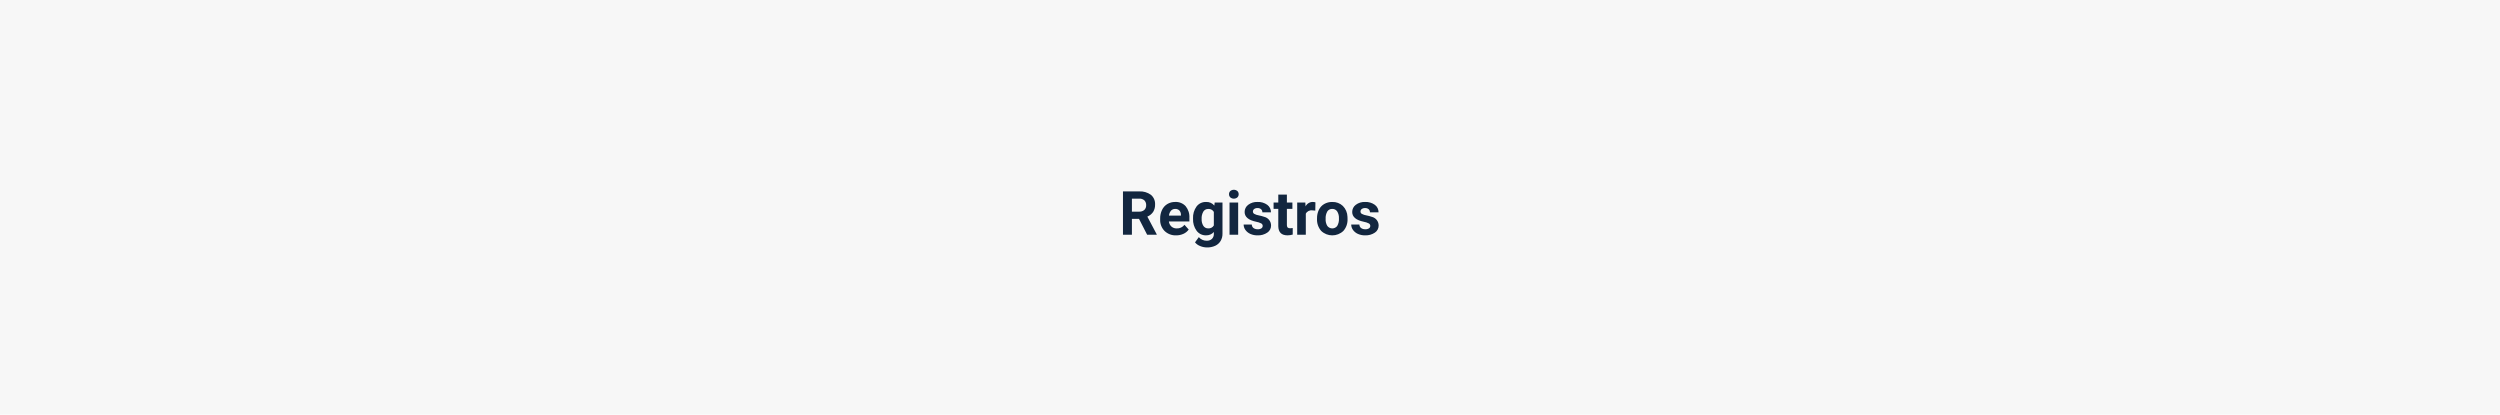
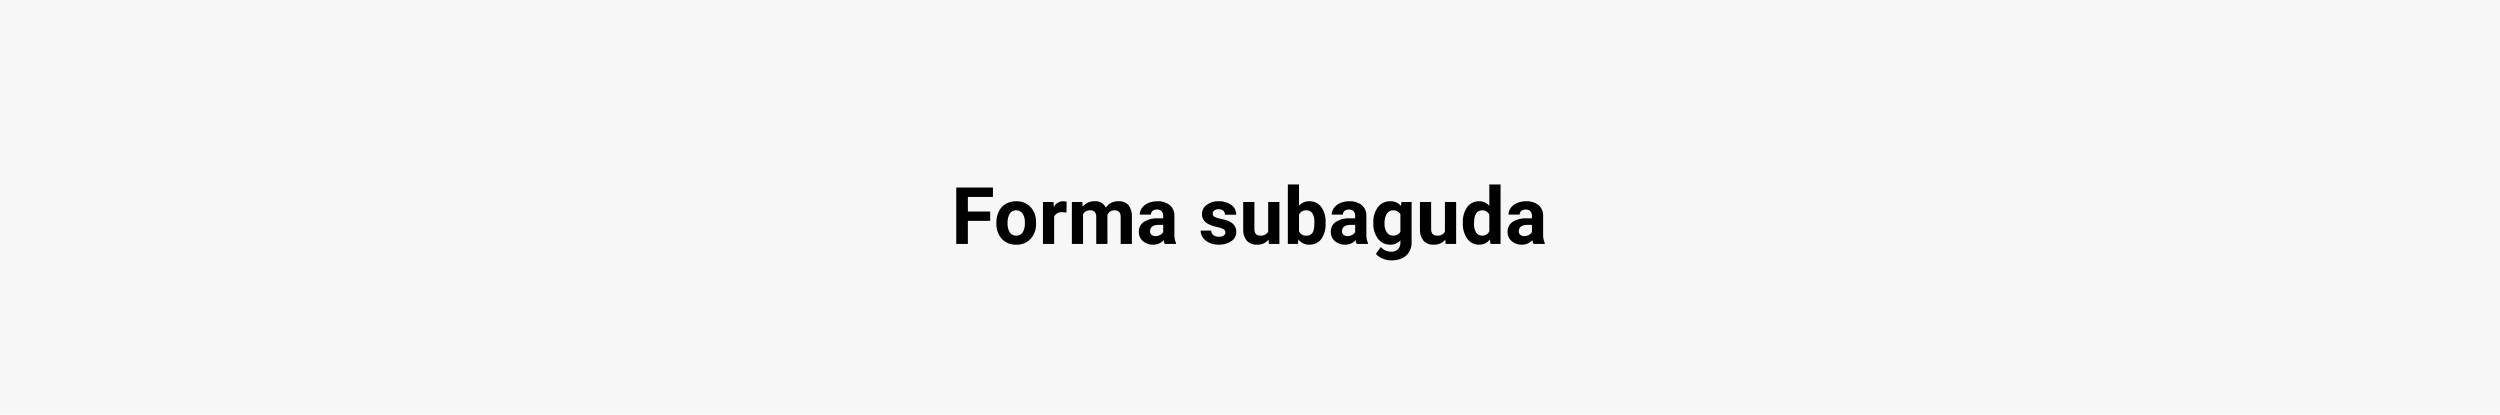
<svg xmlns="http://www.w3.org/2000/svg" width="820" height="136" viewBox="0 0 820 136">
-   <g transform="translate(11982 3770)">
-     <rect width="820" height="136" transform="translate(-11982 -3770)" fill="#f7f7f7" />
-     <path d="M85.6,15.795H83.265V21h-2.93V6.781h5.283A5.972,5.972,0,0,1,89.5,7.9a3.876,3.876,0,0,1,1.367,3.174,4.374,4.374,0,0,1-.63,2.427,4.3,4.3,0,0,1-1.909,1.548l3.076,5.811V21H88.265Zm-2.334-2.373h2.363a2.42,2.42,0,0,0,1.709-.562,2.007,2.007,0,0,0,.605-1.548,2.148,2.148,0,0,0-.571-1.582,2.374,2.374,0,0,0-1.753-.576H83.265ZM97.776,21.2a5.187,5.187,0,0,1-3.784-1.426,5.068,5.068,0,0,1-1.46-3.8V15.7a6.383,6.383,0,0,1,.615-2.847,4.515,4.515,0,0,1,1.743-1.934,4.893,4.893,0,0,1,2.573-.679,4.385,4.385,0,0,1,3.413,1.367,5.555,5.555,0,0,1,1.245,3.877v1.152H95.394a2.622,2.622,0,0,0,.825,1.66,2.5,2.5,0,0,0,1.743.625,3.046,3.046,0,0,0,2.549-1.182l1.387,1.553a4.237,4.237,0,0,1-1.719,1.4A5.639,5.639,0,0,1,97.776,21.2Zm-.322-8.672a1.767,1.767,0,0,0-1.362.566,2.926,2.926,0,0,0-.669,1.621h3.926v-.225a2.086,2.086,0,0,0-.508-1.45A1.824,1.824,0,0,0,97.454,12.523Zm5.859,3.115a6.193,6.193,0,0,1,1.157-3.916,3.75,3.75,0,0,1,3.12-1.484A3.289,3.289,0,0,1,110.3,11.43l.117-1h2.559V20.648a4.516,4.516,0,0,1-.63,2.412,4.045,4.045,0,0,1-1.772,1.563,6.231,6.231,0,0,1-2.676.537,5.794,5.794,0,0,1-2.266-.464,4.021,4.021,0,0,1-1.67-1.2l1.25-1.719a3.306,3.306,0,0,0,2.559,1.182,2.42,2.42,0,0,0,1.748-.6,2.253,2.253,0,0,0,.625-1.7v-.566a3.264,3.264,0,0,1-2.568,1.1,3.74,3.74,0,0,1-3.081-1.489,6.191,6.191,0,0,1-1.177-3.95Zm2.822.205a3.845,3.845,0,0,0,.576,2.251,1.834,1.834,0,0,0,1.582.815,1.961,1.961,0,0,0,1.846-.967V13.5a1.956,1.956,0,0,0-1.826-.967,1.845,1.845,0,0,0-1.6.83A4.334,4.334,0,0,0,106.136,15.844ZM118.118,21h-2.832V10.434h2.832Zm-3-13.3a1.39,1.39,0,0,1,.425-1.045,1.831,1.831,0,0,1,2.31,0,1.382,1.382,0,0,1,.43,1.045,1.386,1.386,0,0,1-.435,1.055,1.81,1.81,0,0,1-2.295,0A1.386,1.386,0,0,1,115.12,7.7ZM126.165,18.08a.909.909,0,0,0-.513-.815,5.824,5.824,0,0,0-1.646-.532q-3.77-.791-3.77-3.2a2.9,2.9,0,0,1,1.167-2.349,4.707,4.707,0,0,1,3.052-.942,5.067,5.067,0,0,1,3.218.947,2.985,2.985,0,0,1,1.206,2.461h-2.822a1.366,1.366,0,0,0-.391-1,1.653,1.653,0,0,0-1.221-.4,1.689,1.689,0,0,0-1.1.322,1.017,1.017,0,0,0-.391.82.87.87,0,0,0,.444.757,4.571,4.571,0,0,0,1.5.5,12.244,12.244,0,0,1,1.777.474,2.92,2.92,0,0,1,2.236,2.842,2.756,2.756,0,0,1-1.24,2.339,5.35,5.35,0,0,1-3.2.894,5.588,5.588,0,0,1-2.358-.474,3.957,3.957,0,0,1-1.616-1.3,3.018,3.018,0,0,1-.586-1.782h2.676a1.473,1.473,0,0,0,.557,1.152,2.208,2.208,0,0,0,1.387.4,2.044,2.044,0,0,0,1.226-.308A.957.957,0,0,0,126.165,18.08ZM134.1,7.836v2.6h1.807V12.5H134.1v5.273a1.259,1.259,0,0,0,.225.84,1.128,1.128,0,0,0,.859.254,4.5,4.5,0,0,0,.83-.068v2.139a5.81,5.81,0,0,1-1.709.254q-2.969,0-3.027-3V12.5h-1.543v-2.07h1.543v-2.6Zm9.316,5.244A7.667,7.667,0,0,0,142.405,13a2.067,2.067,0,0,0-2.1,1.084V21h-2.822V10.434h2.666l.078,1.26a2.615,2.615,0,0,1,2.354-1.455,2.957,2.957,0,0,1,.879.127Zm.566,2.539a6.267,6.267,0,0,1,.605-2.8,4.432,4.432,0,0,1,1.743-1.9,5.086,5.086,0,0,1,2.642-.674,4.812,4.812,0,0,1,3.491,1.309,5.252,5.252,0,0,1,1.509,3.555l.02.723a5.523,5.523,0,0,1-1.357,3.9,5.261,5.261,0,0,1-7.29,0,5.62,5.62,0,0,1-1.362-3.984Zm2.822.205a3.939,3.939,0,0,0,.566,2.3,2.037,2.037,0,0,0,3.223.01,4.31,4.31,0,0,0,.576-2.515,3.9,3.9,0,0,0-.576-2.285,1.874,1.874,0,0,0-1.621-.811,1.843,1.843,0,0,0-1.6.806A4.383,4.383,0,0,0,146.81,15.824Zm14.648,2.256a.909.909,0,0,0-.513-.815,5.824,5.824,0,0,0-1.646-.532q-3.77-.791-3.77-3.2a2.9,2.9,0,0,1,1.167-2.349,4.707,4.707,0,0,1,3.052-.942,5.067,5.067,0,0,1,3.218.947,2.985,2.985,0,0,1,1.206,2.461h-2.822a1.366,1.366,0,0,0-.391-1,1.653,1.653,0,0,0-1.221-.4,1.689,1.689,0,0,0-1.1.322,1.017,1.017,0,0,0-.391.82.87.87,0,0,0,.444.757,4.571,4.571,0,0,0,1.5.5,12.244,12.244,0,0,1,1.777.474,2.92,2.92,0,0,1,2.236,2.842,2.756,2.756,0,0,1-1.24,2.339,5.35,5.35,0,0,1-3.2.894,5.588,5.588,0,0,1-2.358-.474,3.957,3.957,0,0,1-1.616-1.3,3.018,3.018,0,0,1-.586-1.782h2.676a1.473,1.473,0,0,0,.557,1.152,2.208,2.208,0,0,0,1.387.4,2.044,2.044,0,0,0,1.226-.308A.957.957,0,0,0,161.458,18.08Z" transform="translate(-11694 -3714)" fill="#12263f" />
+   <g transform="translate(15646 -3343)">
+     <text transform="translate(-15358 3399)" fill="#12263f" font-size="20" font-family="Roboto-Bold, Roboto" font-weight="700">
+       <tspan x="-42.935" y="21">Registros</tspan>
+     </text>
+     <rect width="820" height="136" transform="translate(-15646 3343)" fill="#f7f7f7" />
+     <path d="M12.771-7.554H5.459V0H1.65V-18.484H13.686V-15.4H5.459v4.773h7.313ZM14.815-7a8.146,8.146,0,0,1,.787-3.644,5.762,5.762,0,0,1,2.266-2.476A6.611,6.611,0,0,1,21.3-13.99a6.255,6.255,0,0,1,4.539,1.7A6.827,6.827,0,0,1,27.8-7.668l.025.939a7.18,7.18,0,0,1-1.765,5.072A6.134,6.134,0,0,1,21.328.254a6.164,6.164,0,0,1-4.742-1.9,7.306,7.306,0,0,1-1.771-5.18Zm3.669.267a5.121,5.121,0,0,0,.736,2.99A2.43,2.43,0,0,0,21.328-2.7,2.436,2.436,0,0,0,23.41-3.726,5.6,5.6,0,0,0,24.159-7a5.069,5.069,0,0,0-.749-2.971A2.436,2.436,0,0,0,21.3-11.02a2.4,2.4,0,0,0-2.082,1.047A5.7,5.7,0,0,0,18.484-6.729ZM37.807-10.3a9.967,9.967,0,0,0-1.32-.1,2.687,2.687,0,0,0-2.729,1.409V0H30.088V-13.736h3.466l.1,1.638a3.4,3.4,0,0,1,3.06-1.892,3.844,3.844,0,0,1,1.143.165Zm5.205-3.44.114,1.536a4.827,4.827,0,0,1,3.948-1.79A3.664,3.664,0,0,1,50.718-11.9a4.716,4.716,0,0,1,4.126-2.095,4.1,4.1,0,0,1,3.326,1.3,5.981,5.981,0,0,1,1.092,3.917V0H55.58V-8.76a2.616,2.616,0,0,0-.457-1.708,2.025,2.025,0,0,0-1.612-.54,2.29,2.29,0,0,0-2.285,1.574L51.238,0H47.569V-8.747a2.584,2.584,0,0,0-.47-1.727,2.045,2.045,0,0,0-1.6-.533,2.378,2.378,0,0,0-2.26,1.295V0H39.571V-13.736ZM70.04,0a4.074,4.074,0,0,1-.368-1.231A4.439,4.439,0,0,1,66.206.254,4.877,4.877,0,0,1,62.861-.914a3.756,3.756,0,0,1-1.327-2.945,3.882,3.882,0,0,1,1.619-3.352,7.987,7.987,0,0,1,4.678-1.181H69.52v-.787a2.264,2.264,0,0,0-.489-1.523,1.923,1.923,0,0,0-1.542-.571,2.186,2.186,0,0,0-1.454.444,1.509,1.509,0,0,0-.527,1.219H61.839a3.685,3.685,0,0,1,.736-2.209,4.867,4.867,0,0,1,2.082-1.593,7.588,7.588,0,0,1,3.021-.578,6,6,0,0,1,4.031,1.276A4.463,4.463,0,0,1,73.2-9.128v5.954a6.567,6.567,0,0,0,.546,2.958V0ZM67.006-2.552a3.16,3.16,0,0,0,1.5-.362,2.376,2.376,0,0,0,1.016-.971V-6.246H68.148q-2.755,0-2.933,1.9l-.013.216A1.469,1.469,0,0,0,65.686-3,1.874,1.874,0,0,0,67.006-2.552ZM89.934-3.8a1.182,1.182,0,0,0-.667-1.06,7.571,7.571,0,0,0-2.139-.692q-4.9-1.028-4.9-4.164a3.774,3.774,0,0,1,1.517-3.053,6.12,6.12,0,0,1,3.967-1.225A6.587,6.587,0,0,1,91.9-12.759a3.881,3.881,0,0,1,1.568,3.2H89.794a1.775,1.775,0,0,0-.508-1.3,2.149,2.149,0,0,0-1.587-.514,2.2,2.2,0,0,0-1.435.419,1.323,1.323,0,0,0-.508,1.066,1.13,1.13,0,0,0,.578.984,5.942,5.942,0,0,0,1.949.647,15.917,15.917,0,0,1,2.311.616Q93.5-6.576,93.5-3.948A3.583,3.583,0,0,1,91.889-.908,6.955,6.955,0,0,1,87.725.254a7.264,7.264,0,0,1-3.066-.616,5.144,5.144,0,0,1-2.1-1.688A3.923,3.923,0,0,1,81.8-4.367h3.479A1.915,1.915,0,0,0,86-2.869a2.87,2.87,0,0,0,1.8.521,2.657,2.657,0,0,0,1.593-.4A1.244,1.244,0,0,0,89.934-3.8Zm14.155,2.4a4.6,4.6,0,0,1-3.758,1.65,4.339,4.339,0,0,1-3.371-1.27,5.419,5.419,0,0,1-1.187-3.72v-9h3.669v8.874q0,2.146,1.955,2.146a2.65,2.65,0,0,0,2.564-1.295v-9.725h3.682V0H104.19Zm18.7-5.345a8.318,8.318,0,0,1-1.409,5.148A4.668,4.668,0,0,1,117.444.254a4.289,4.289,0,0,1-3.567-1.714L113.712,0h-3.3V-19.5h3.669v7a4.178,4.178,0,0,1,3.339-1.485,4.706,4.706,0,0,1,3.942,1.847,8.33,8.33,0,0,1,1.428,5.2Zm-3.669-.267a5.464,5.464,0,0,0-.66-3.041,2.232,2.232,0,0,0-1.968-.958,2.42,2.42,0,0,0-2.412,1.435v5.421A2.453,2.453,0,0,0,116.518-2.7a2.265,2.265,0,0,0,2.336-1.752A9.038,9.038,0,0,0,119.12-7.008ZM133.009,0a4.074,4.074,0,0,1-.368-1.231A4.439,4.439,0,0,1,129.175.254,4.877,4.877,0,0,1,125.83-.914,3.756,3.756,0,0,1,124.5-3.859a3.882,3.882,0,0,1,1.619-3.352A7.987,7.987,0,0,1,130.8-8.392h1.688v-.787A2.264,2.264,0,0,0,132-10.7a1.923,1.923,0,0,0-1.542-.571,2.186,2.186,0,0,0-1.454.444,1.509,1.509,0,0,0-.527,1.219h-3.669a3.686,3.686,0,0,1,.736-2.209,4.867,4.867,0,0,1,2.082-1.593,7.588,7.588,0,0,1,3.021-.578,6,6,0,0,1,4.031,1.276,4.463,4.463,0,0,1,1.492,3.586v5.954a6.567,6.567,0,0,0,.546,2.958V0Zm-3.034-2.552a3.16,3.16,0,0,0,1.5-.362,2.376,2.376,0,0,0,1.016-.971V-6.246h-1.371q-2.755,0-2.933,1.9l-.013.216A1.469,1.469,0,0,0,128.654-3,1.874,1.874,0,0,0,129.975-2.552Zm8.48-4.418a8.05,8.05,0,0,1,1.5-5.091,4.875,4.875,0,0,1,4.056-1.93,4.275,4.275,0,0,1,3.517,1.549l.152-1.295h3.326V-.457a5.871,5.871,0,0,1-.819,3.136,5.259,5.259,0,0,1-2.3,2.031,8.1,8.1,0,0,1-3.479.7,7.532,7.532,0,0,1-2.945-.6,5.227,5.227,0,0,1-2.171-1.555l1.625-2.234a4.3,4.3,0,0,0,3.326,1.536,3.146,3.146,0,0,0,2.272-.781,2.928,2.928,0,0,0,.813-2.215v-.736A4.244,4.244,0,0,1,143.99.254a4.862,4.862,0,0,1-4.005-1.936,8.048,8.048,0,0,1-1.53-5.135Zm3.669.267a5,5,0,0,0,.749,2.926,2.384,2.384,0,0,0,2.057,1.06,2.549,2.549,0,0,0,2.4-1.257V-9.75a2.543,2.543,0,0,0-2.374-1.257,2.4,2.4,0,0,0-2.076,1.079A5.634,5.634,0,0,0,142.124-6.7ZM162.056-1.4A4.6,4.6,0,0,1,158.3.254a4.339,4.339,0,0,1-3.371-1.27,5.419,5.419,0,0,1-1.187-3.72v-9h3.669v8.874q0,2.146,1.955,2.146a2.65,2.65,0,0,0,2.564-1.295v-9.725h3.682V0h-3.453Zm5.751-5.573a8.278,8.278,0,0,1,1.441-5.116,4.675,4.675,0,0,1,3.942-1.9,4.207,4.207,0,0,1,3.313,1.5V-19.5h3.682V0h-3.313l-.178-1.46A4.318,4.318,0,0,1,173.164.254a4.663,4.663,0,0,1-3.891-1.911A8.545,8.545,0,0,1,167.807-6.97Zm3.669.267a5.408,5.408,0,0,0,.673,2.958A2.193,2.193,0,0,0,174.1-2.717a2.455,2.455,0,0,0,2.4-1.435V-9.572a2.42,2.42,0,0,0-2.374-1.435Q171.476-11.007,171.476-6.7ZM190.988,0a4.074,4.074,0,0,1-.368-1.231A4.439,4.439,0,0,1,187.154.254a4.877,4.877,0,0,1-3.345-1.168,3.756,3.756,0,0,1-1.327-2.945A3.882,3.882,0,0,1,184.1-7.211a7.987,7.987,0,0,1,4.678-1.181h1.688v-.787a2.264,2.264,0,0,0-.489-1.523,1.923,1.923,0,0,0-1.542-.571,2.186,2.186,0,0,0-1.454.444,1.509,1.509,0,0,0-.527,1.219h-3.669a3.685,3.685,0,0,1,.736-2.209,4.867,4.867,0,0,1,2.082-1.593,7.588,7.588,0,0,1,3.021-.578,6,6,0,0,1,4.031,1.276,4.463,4.463,0,0,1,1.492,3.586v5.954A6.567,6.567,0,0,0,194.7-.216V0Zm-3.034-2.552a3.16,3.16,0,0,0,1.5-.362,2.376,2.376,0,0,0,1.016-.971V-6.246H189.1q-2.755,0-2.933,1.9l-.013.216A1.469,1.469,0,0,0,186.634-3,1.874,1.874,0,0,0,187.954-2.552Z" transform="translate(-15334 3423)" />
  </g>
</svg>
